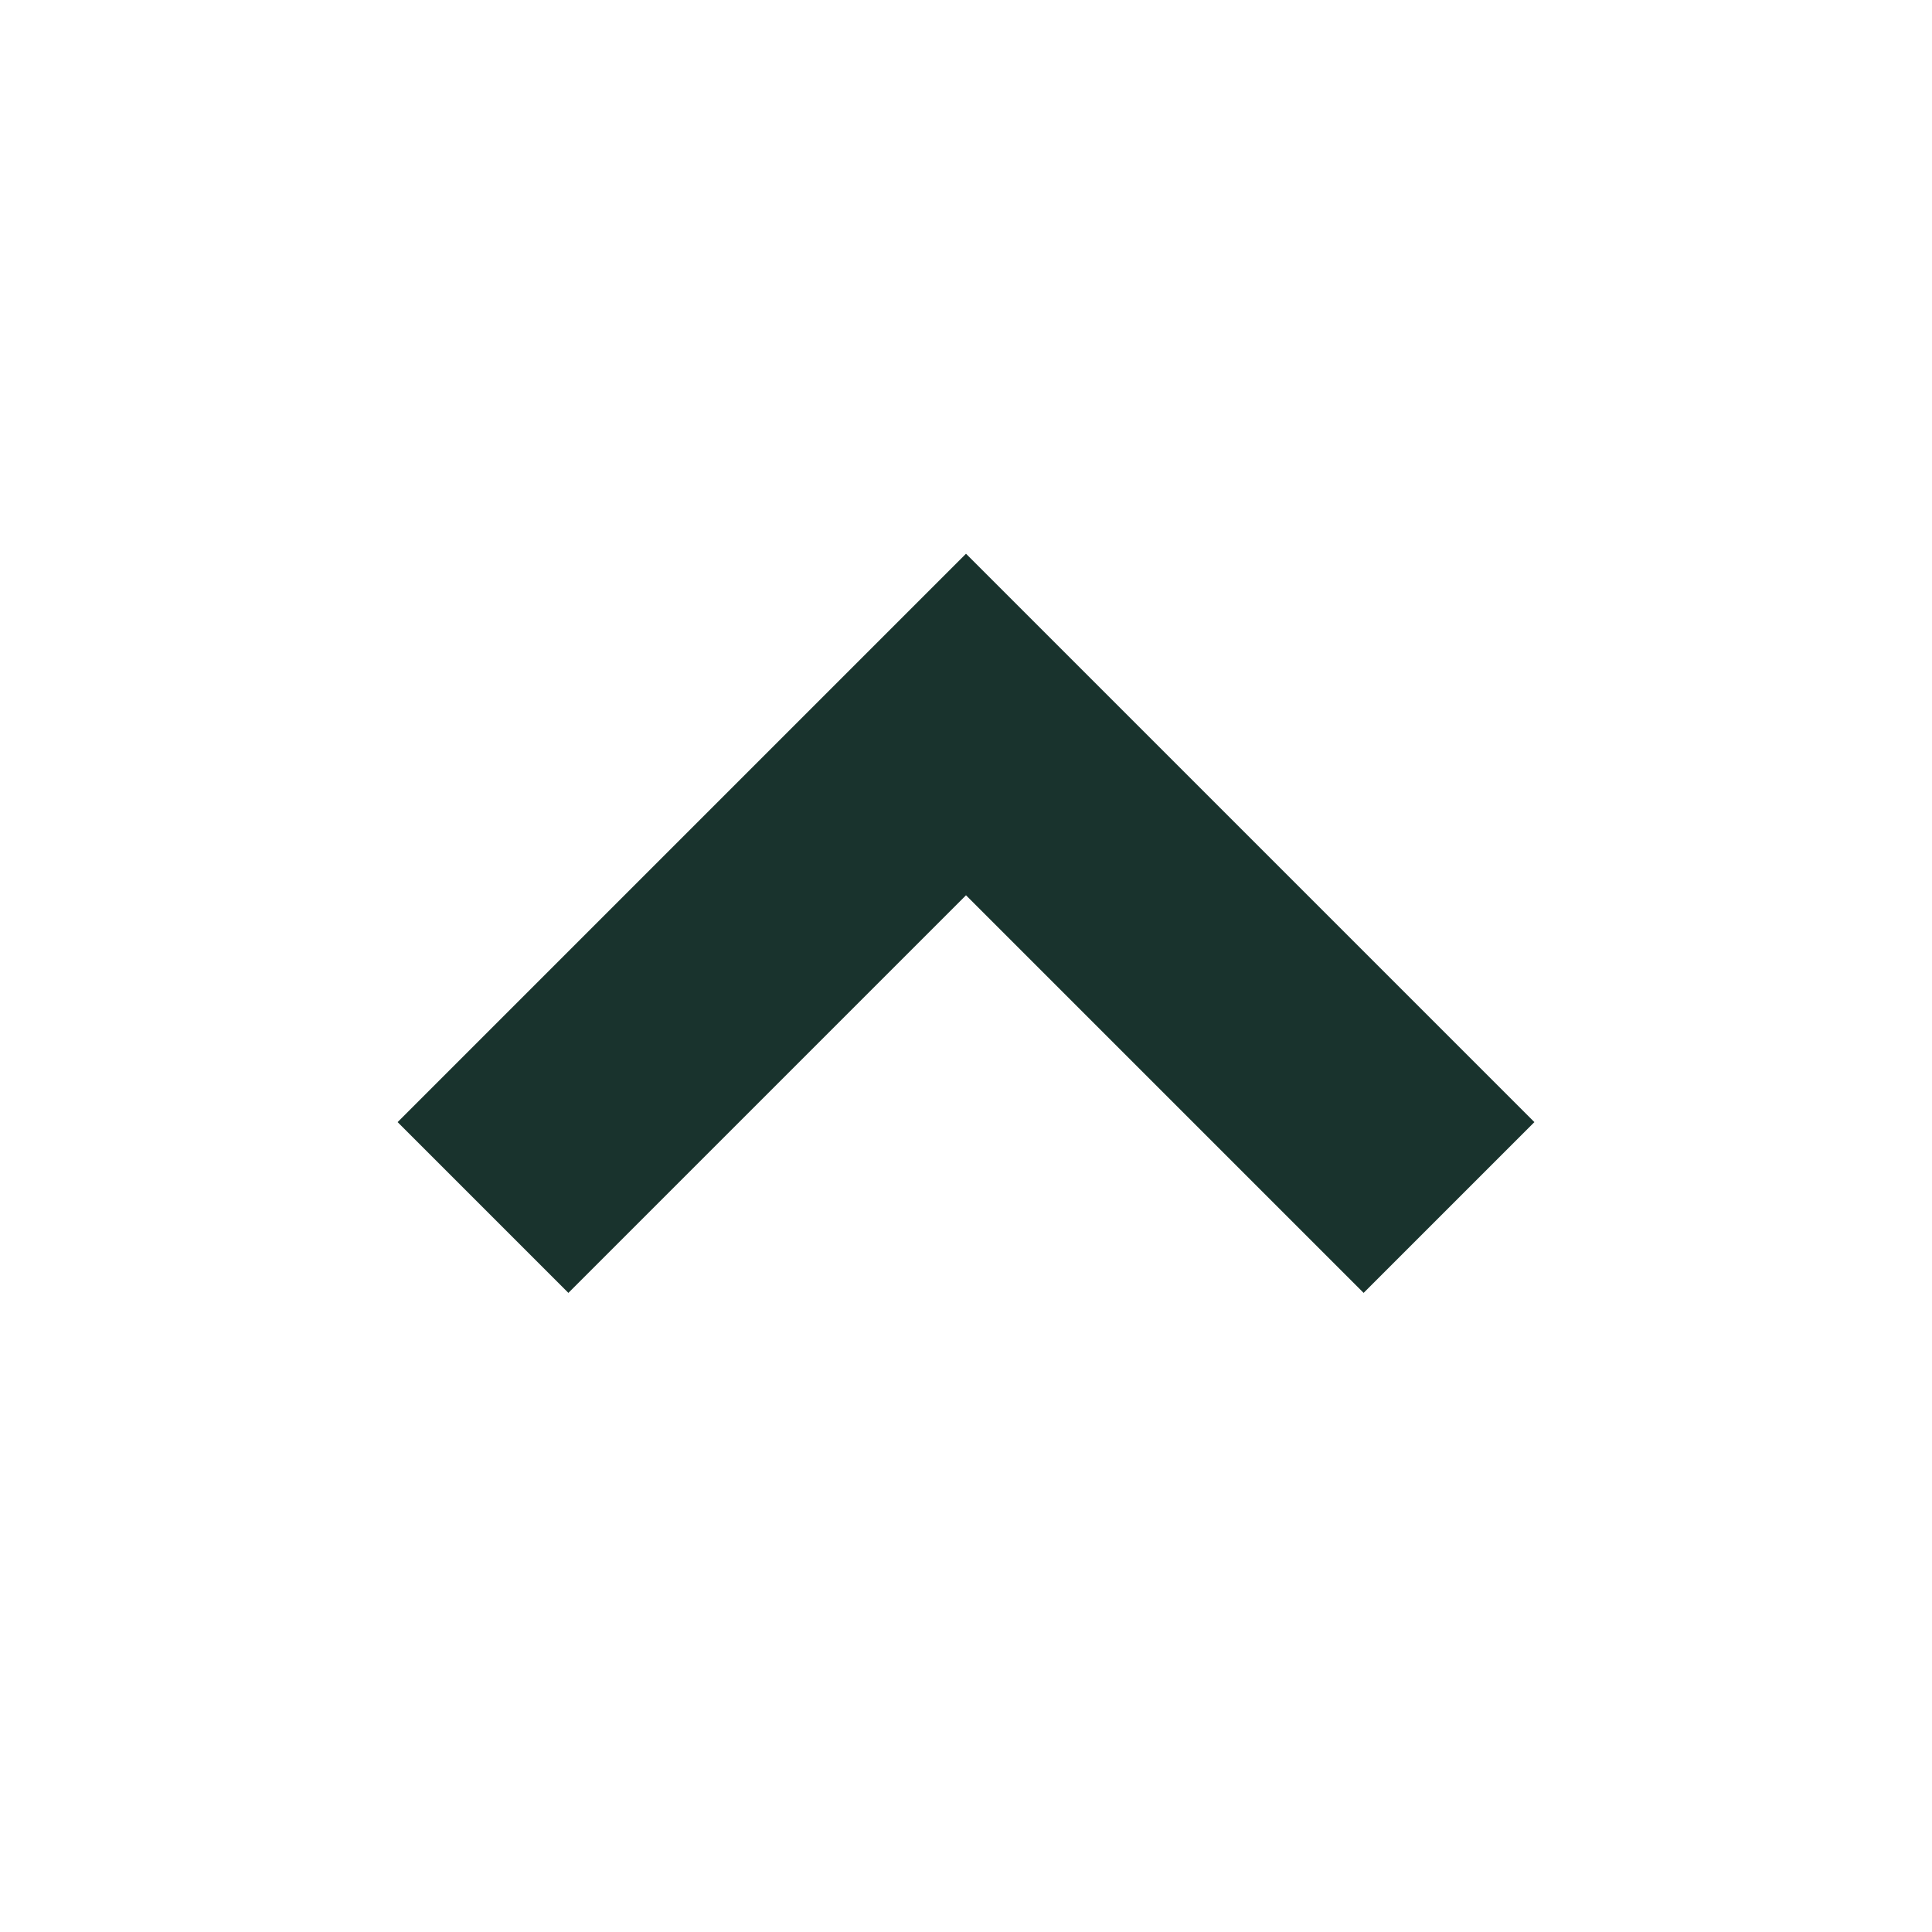
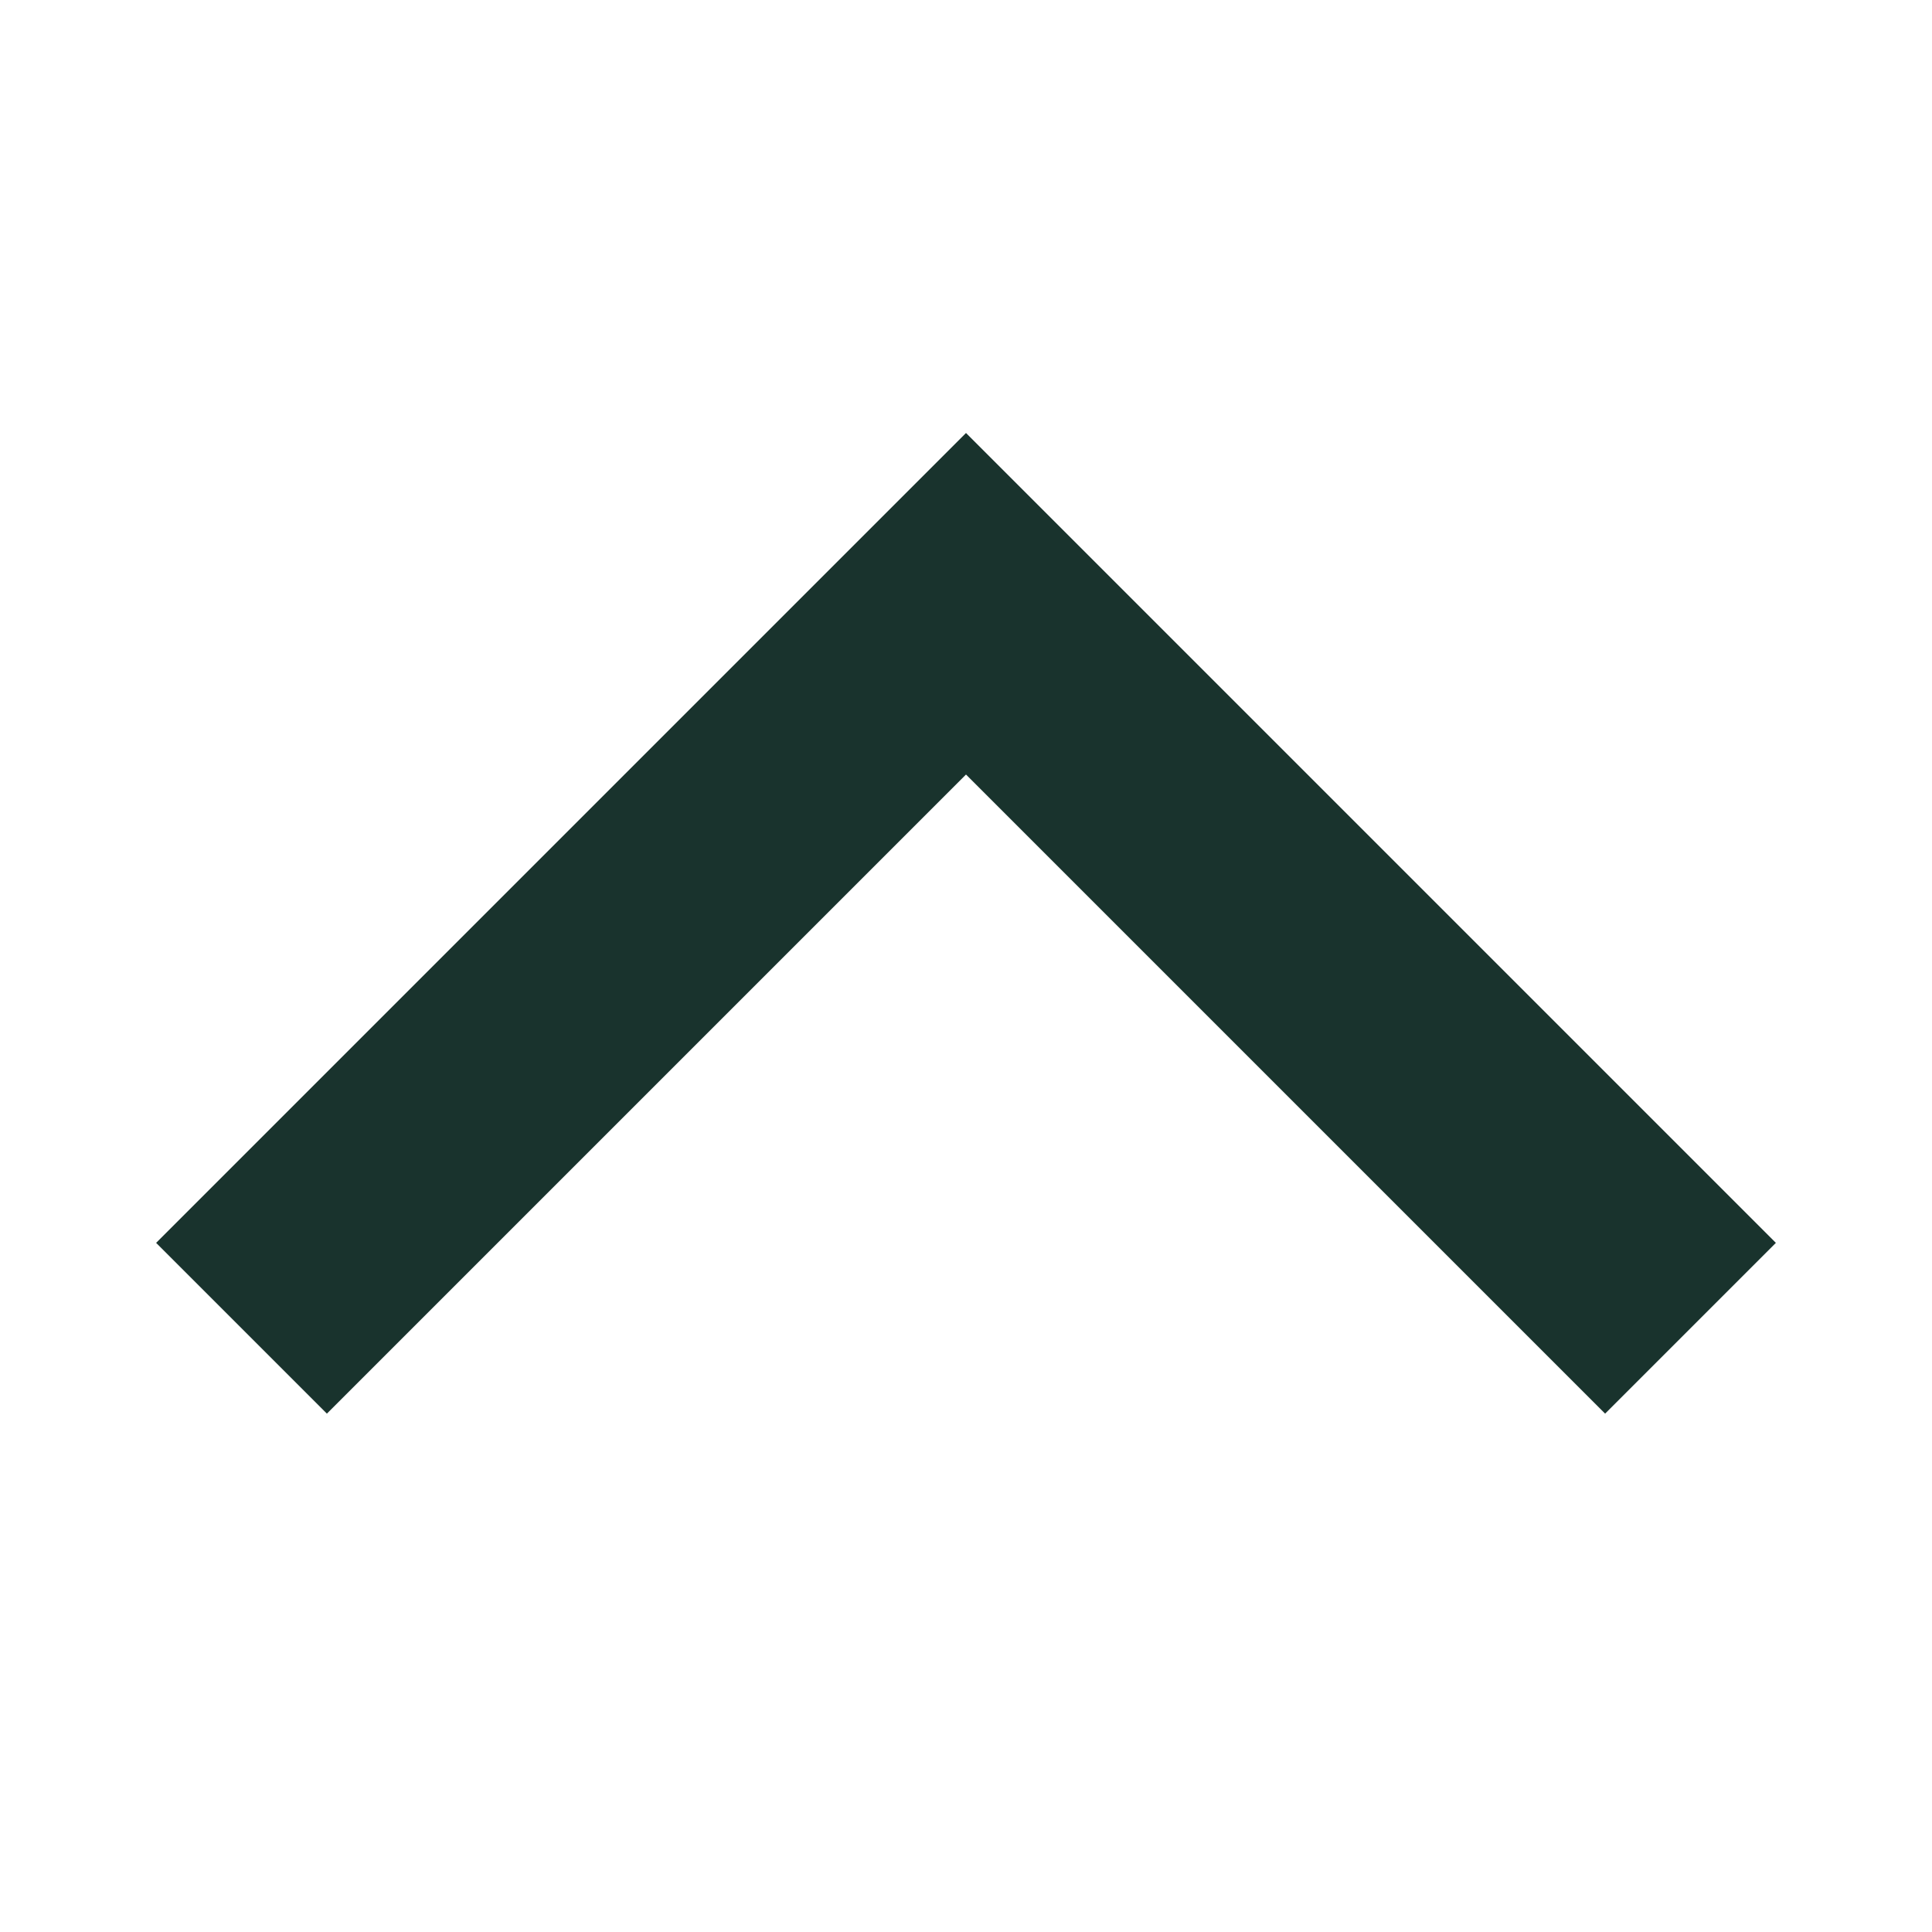
<svg xmlns="http://www.w3.org/2000/svg" width="16" height="16" viewBox="0 0 16 16">
  <clipPath id="box">
-     <rect x="3" y="3" width="10" height="10" />
+     <rect x="1" y="1" width="14" height="14" />
  </clipPath>
  <g clip-path="url(#box)">
-     <path transform="translate(3 3) scale(1)" d="M1 7L5 3L9 7" fill="none" stroke="#19332d" stroke-width="2" vector-effect="non-scaling-stroke" />
+     <path transform="translate(1 1) scale(1)" d="M1 10L7 4L13 10" fill="none" stroke="#19332d" stroke-width="2" vector-effect="non-scaling-stroke" />
  </g>
</svg>
